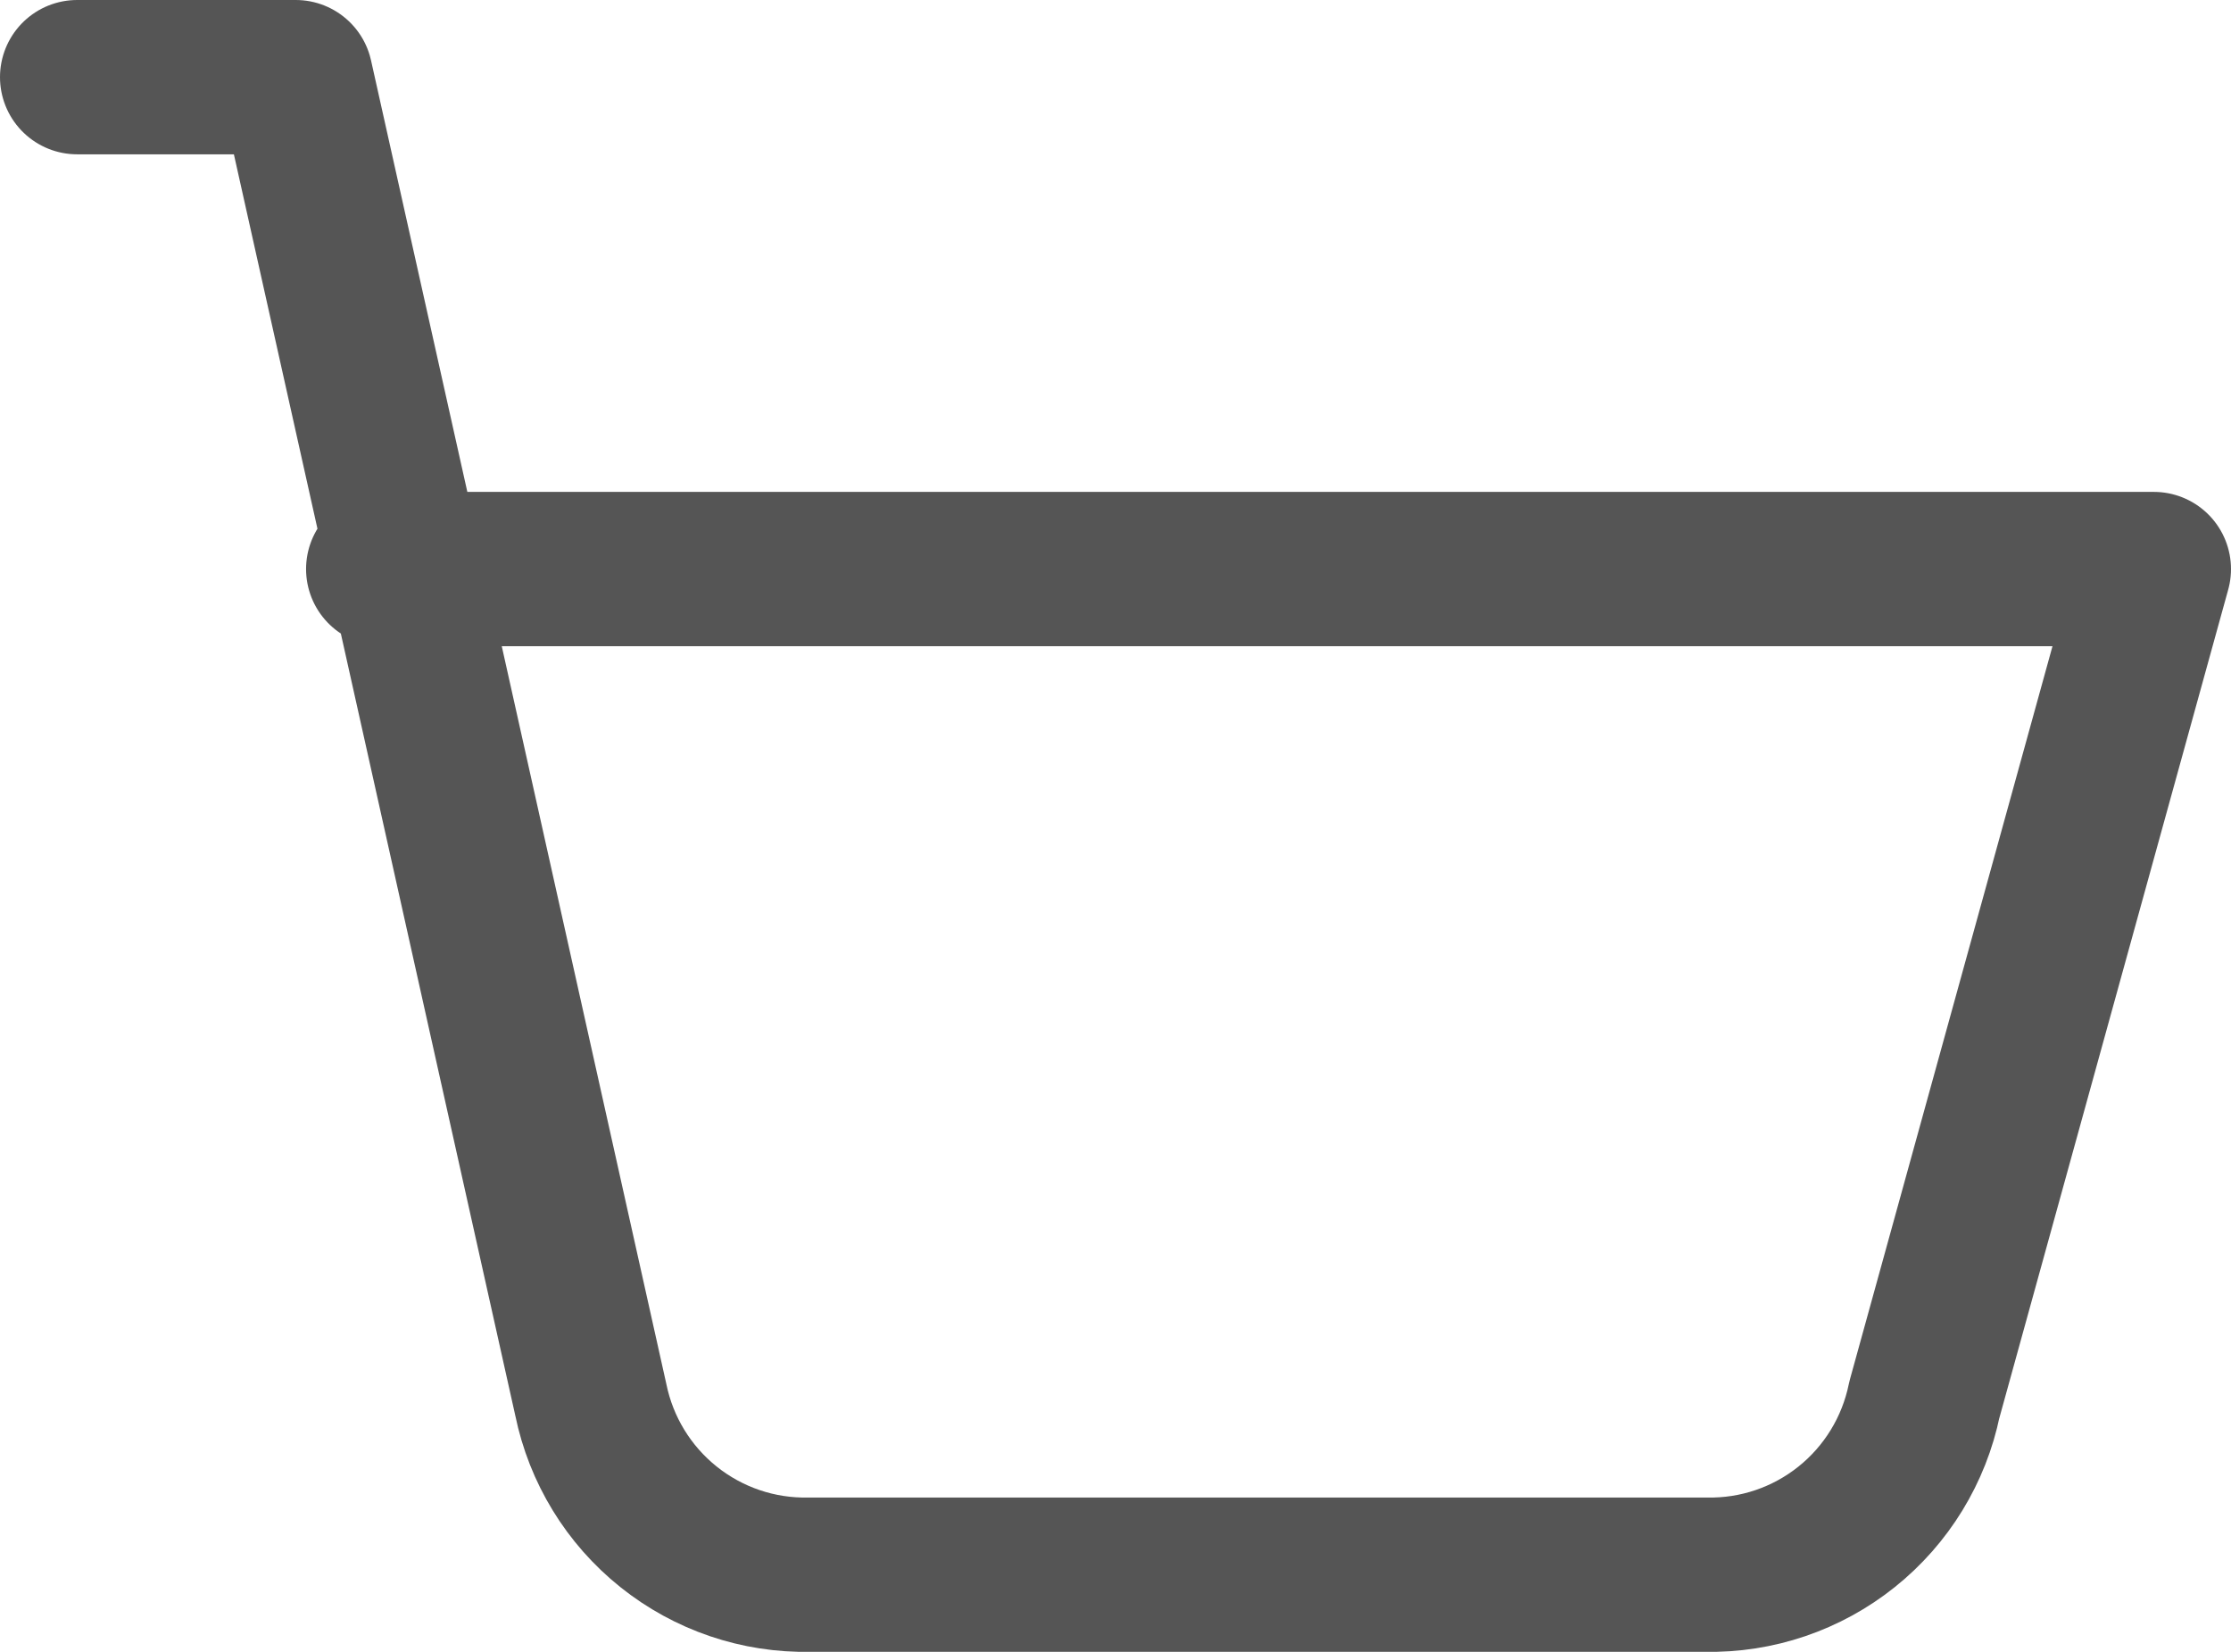
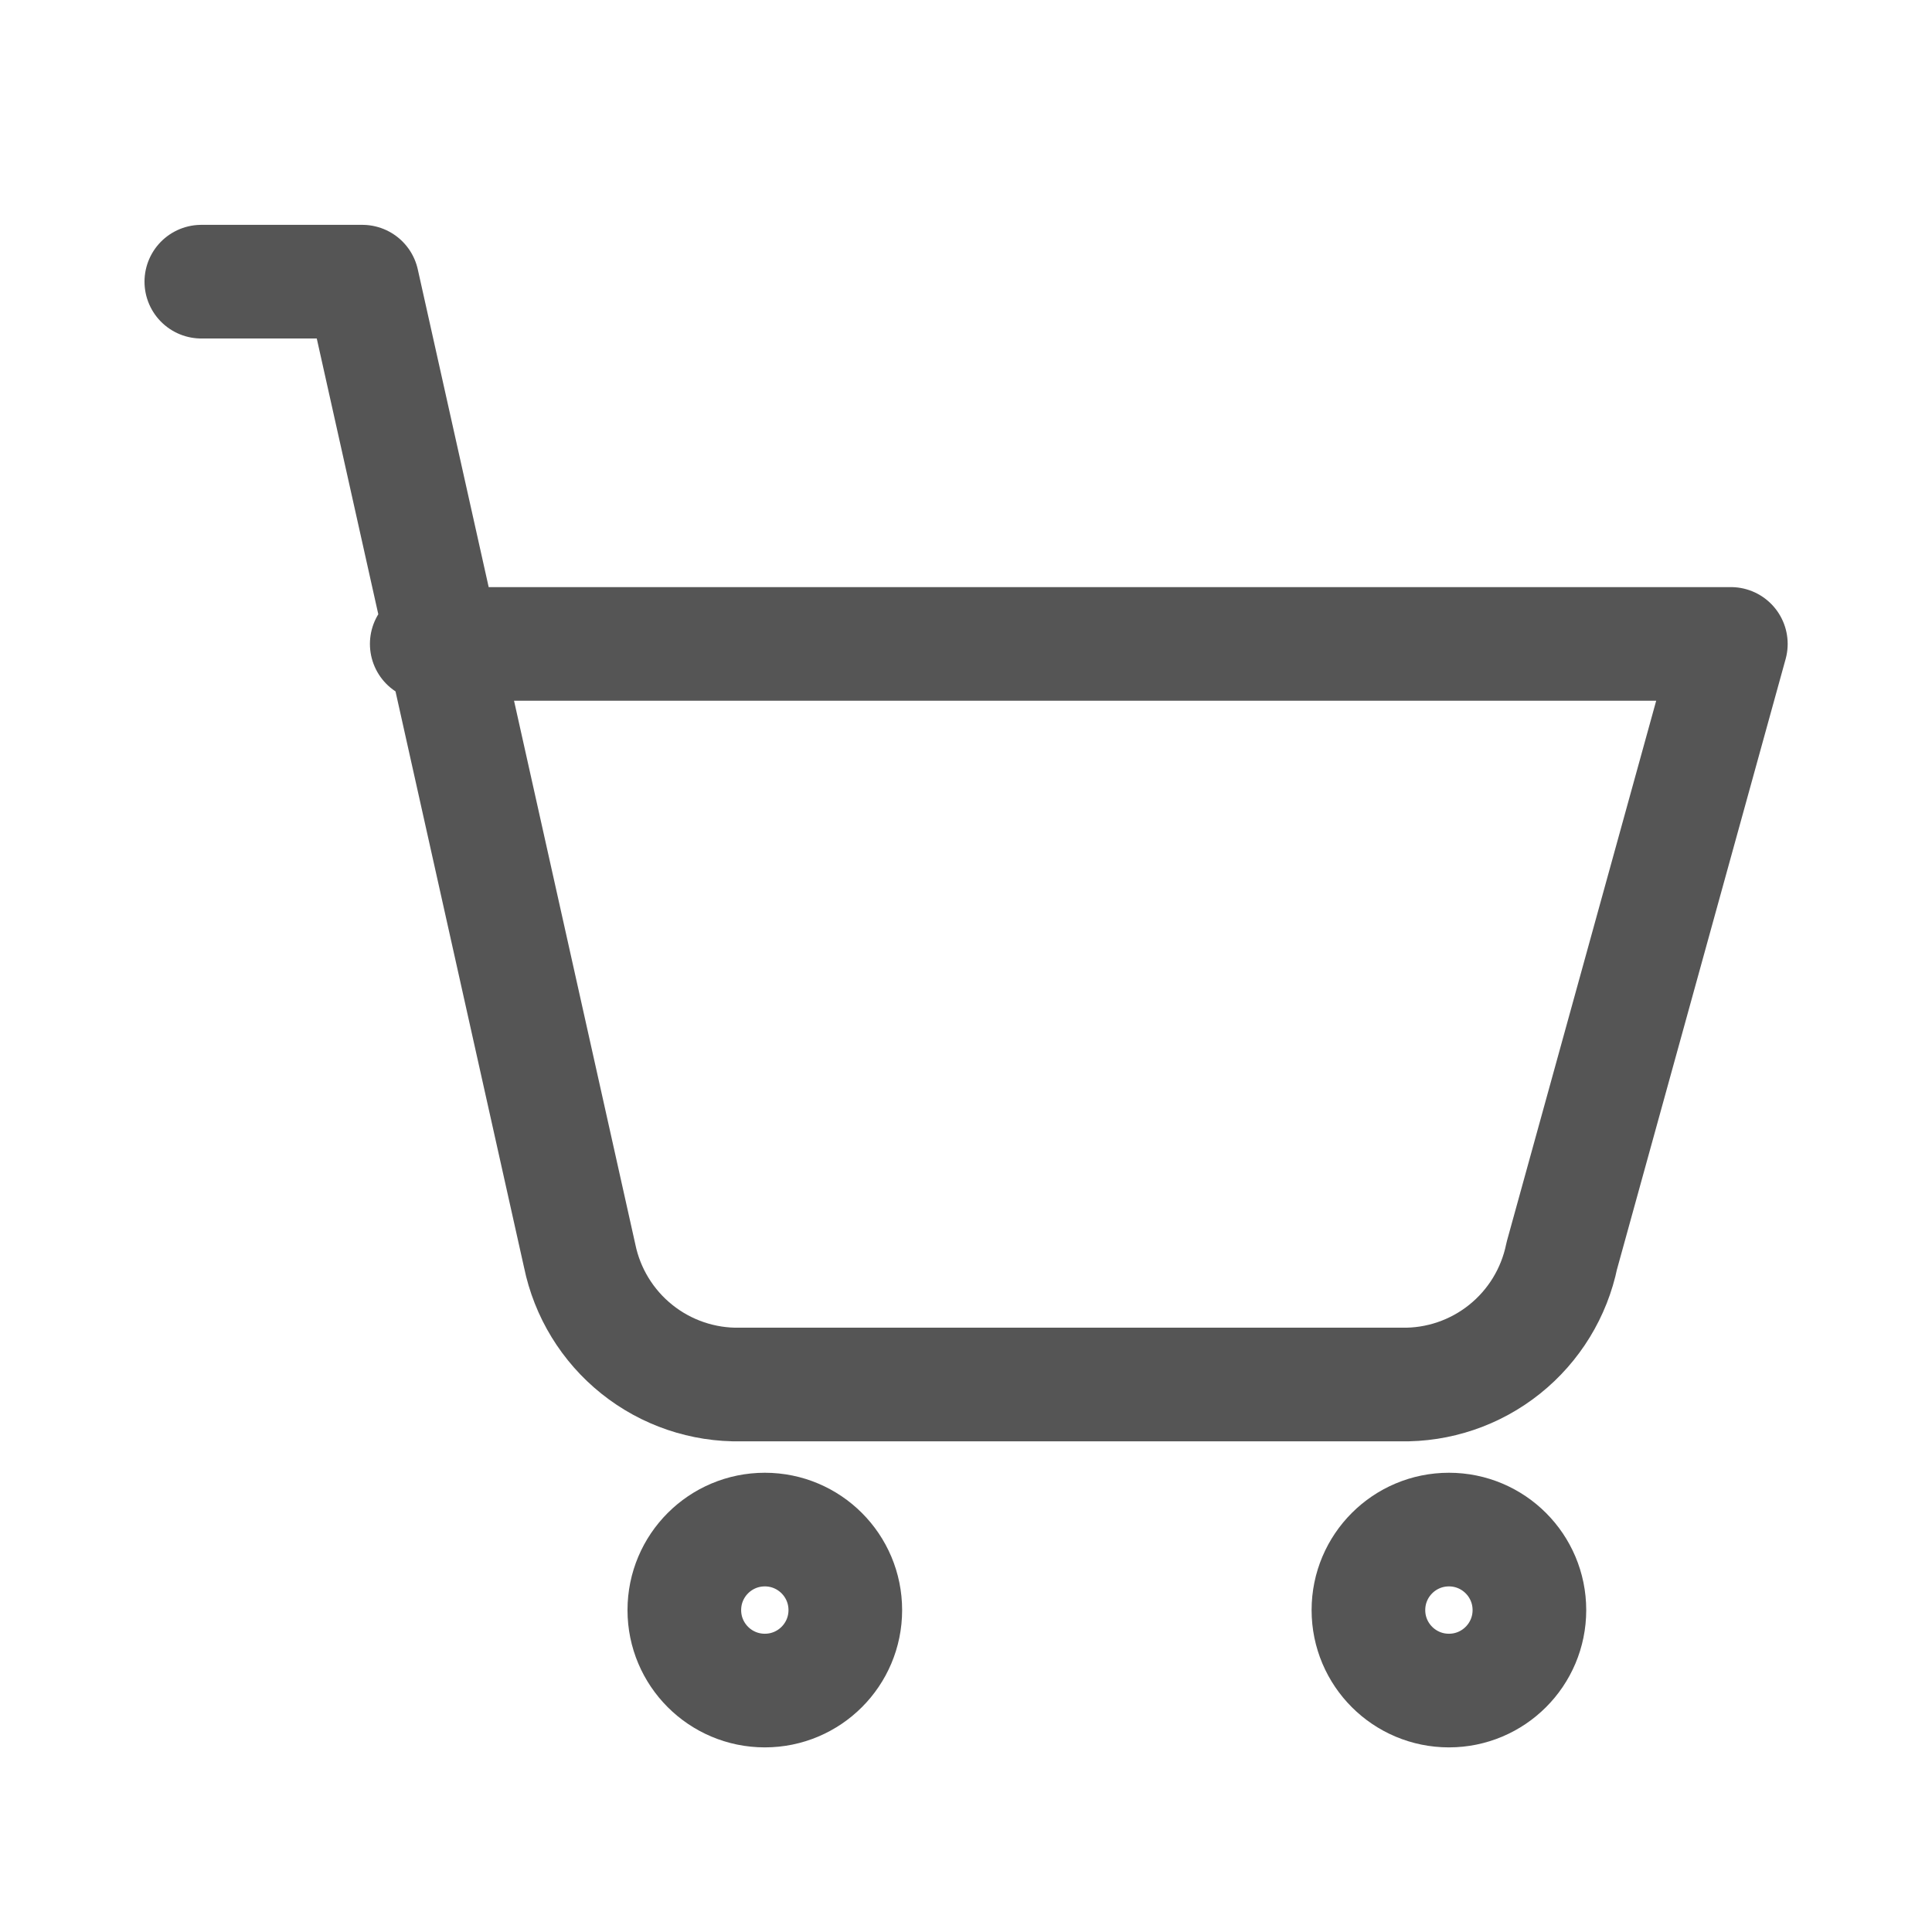
- <svg xmlns="http://www.w3.org/2000/svg" preserveAspectRatio="none" overflow="visible" style="display: block;" width="28.917" height="21.409" viewBox="0 0 28.917 21.409" fill="none">
-   <path id="Vector" d="M1 1H3.833L5.256 7.375M5.256 7.375L7.658 18.142C7.791 18.791 8.147 19.374 8.665 19.788C9.182 20.202 9.829 20.422 10.492 20.408H22.108C22.771 20.422 23.418 20.202 23.935 19.788C24.453 19.374 24.809 18.791 24.942 18.142L27.917 7.375H5.256ZM5.256 7.375H4.967" stroke-width="2" stroke-linecap="round" stroke-linejoin="round" stroke="#555555" />
+ <svg xmlns="http://www.w3.org/2000/svg" width="24" height="24" viewBox="0 0 34 34" fill="none">
+   <g transform="translate(2.543 3.957)">
+     <path d="M1 1H3.833L7.658 18.142C7.791 18.791 8.147 19.374 8.665 19.788C9.182 20.202 9.829 20.422 10.492 20.408H22.108C22.771 20.422 23.418 20.202 23.935 19.788C24.453 19.374 24.809 18.791 24.942 18.142L27.917 7.375H4.967" stroke="#555555" stroke-width="2" stroke-linecap="round" stroke-linejoin="round" />
+   </g>
+   <g transform="translate(11.043 25.918)">
+     <path d="M3.833 2.417C3.833 3.199 3.199 3.833 2.417 3.833C1.634 3.833 1 3.199 1 2.417C1 1.634 1.634 1 2.417 1C3.199 1 3.833 1.634 3.833 2.417Z" stroke="#555555" stroke-width="2" />
+   </g>
+   <g transform="translate(23.082 25.918)">
+     <path d="M3.833 2.417C3.833 3.199 3.199 3.833 2.417 3.833C1.634 3.833 1 3.199 1 2.417C1 1.634 1.634 1 2.417 1C3.199 1 3.833 1.634 3.833 2.417Z" stroke="#555555" stroke-width="2" />
+   </g>
</svg>
